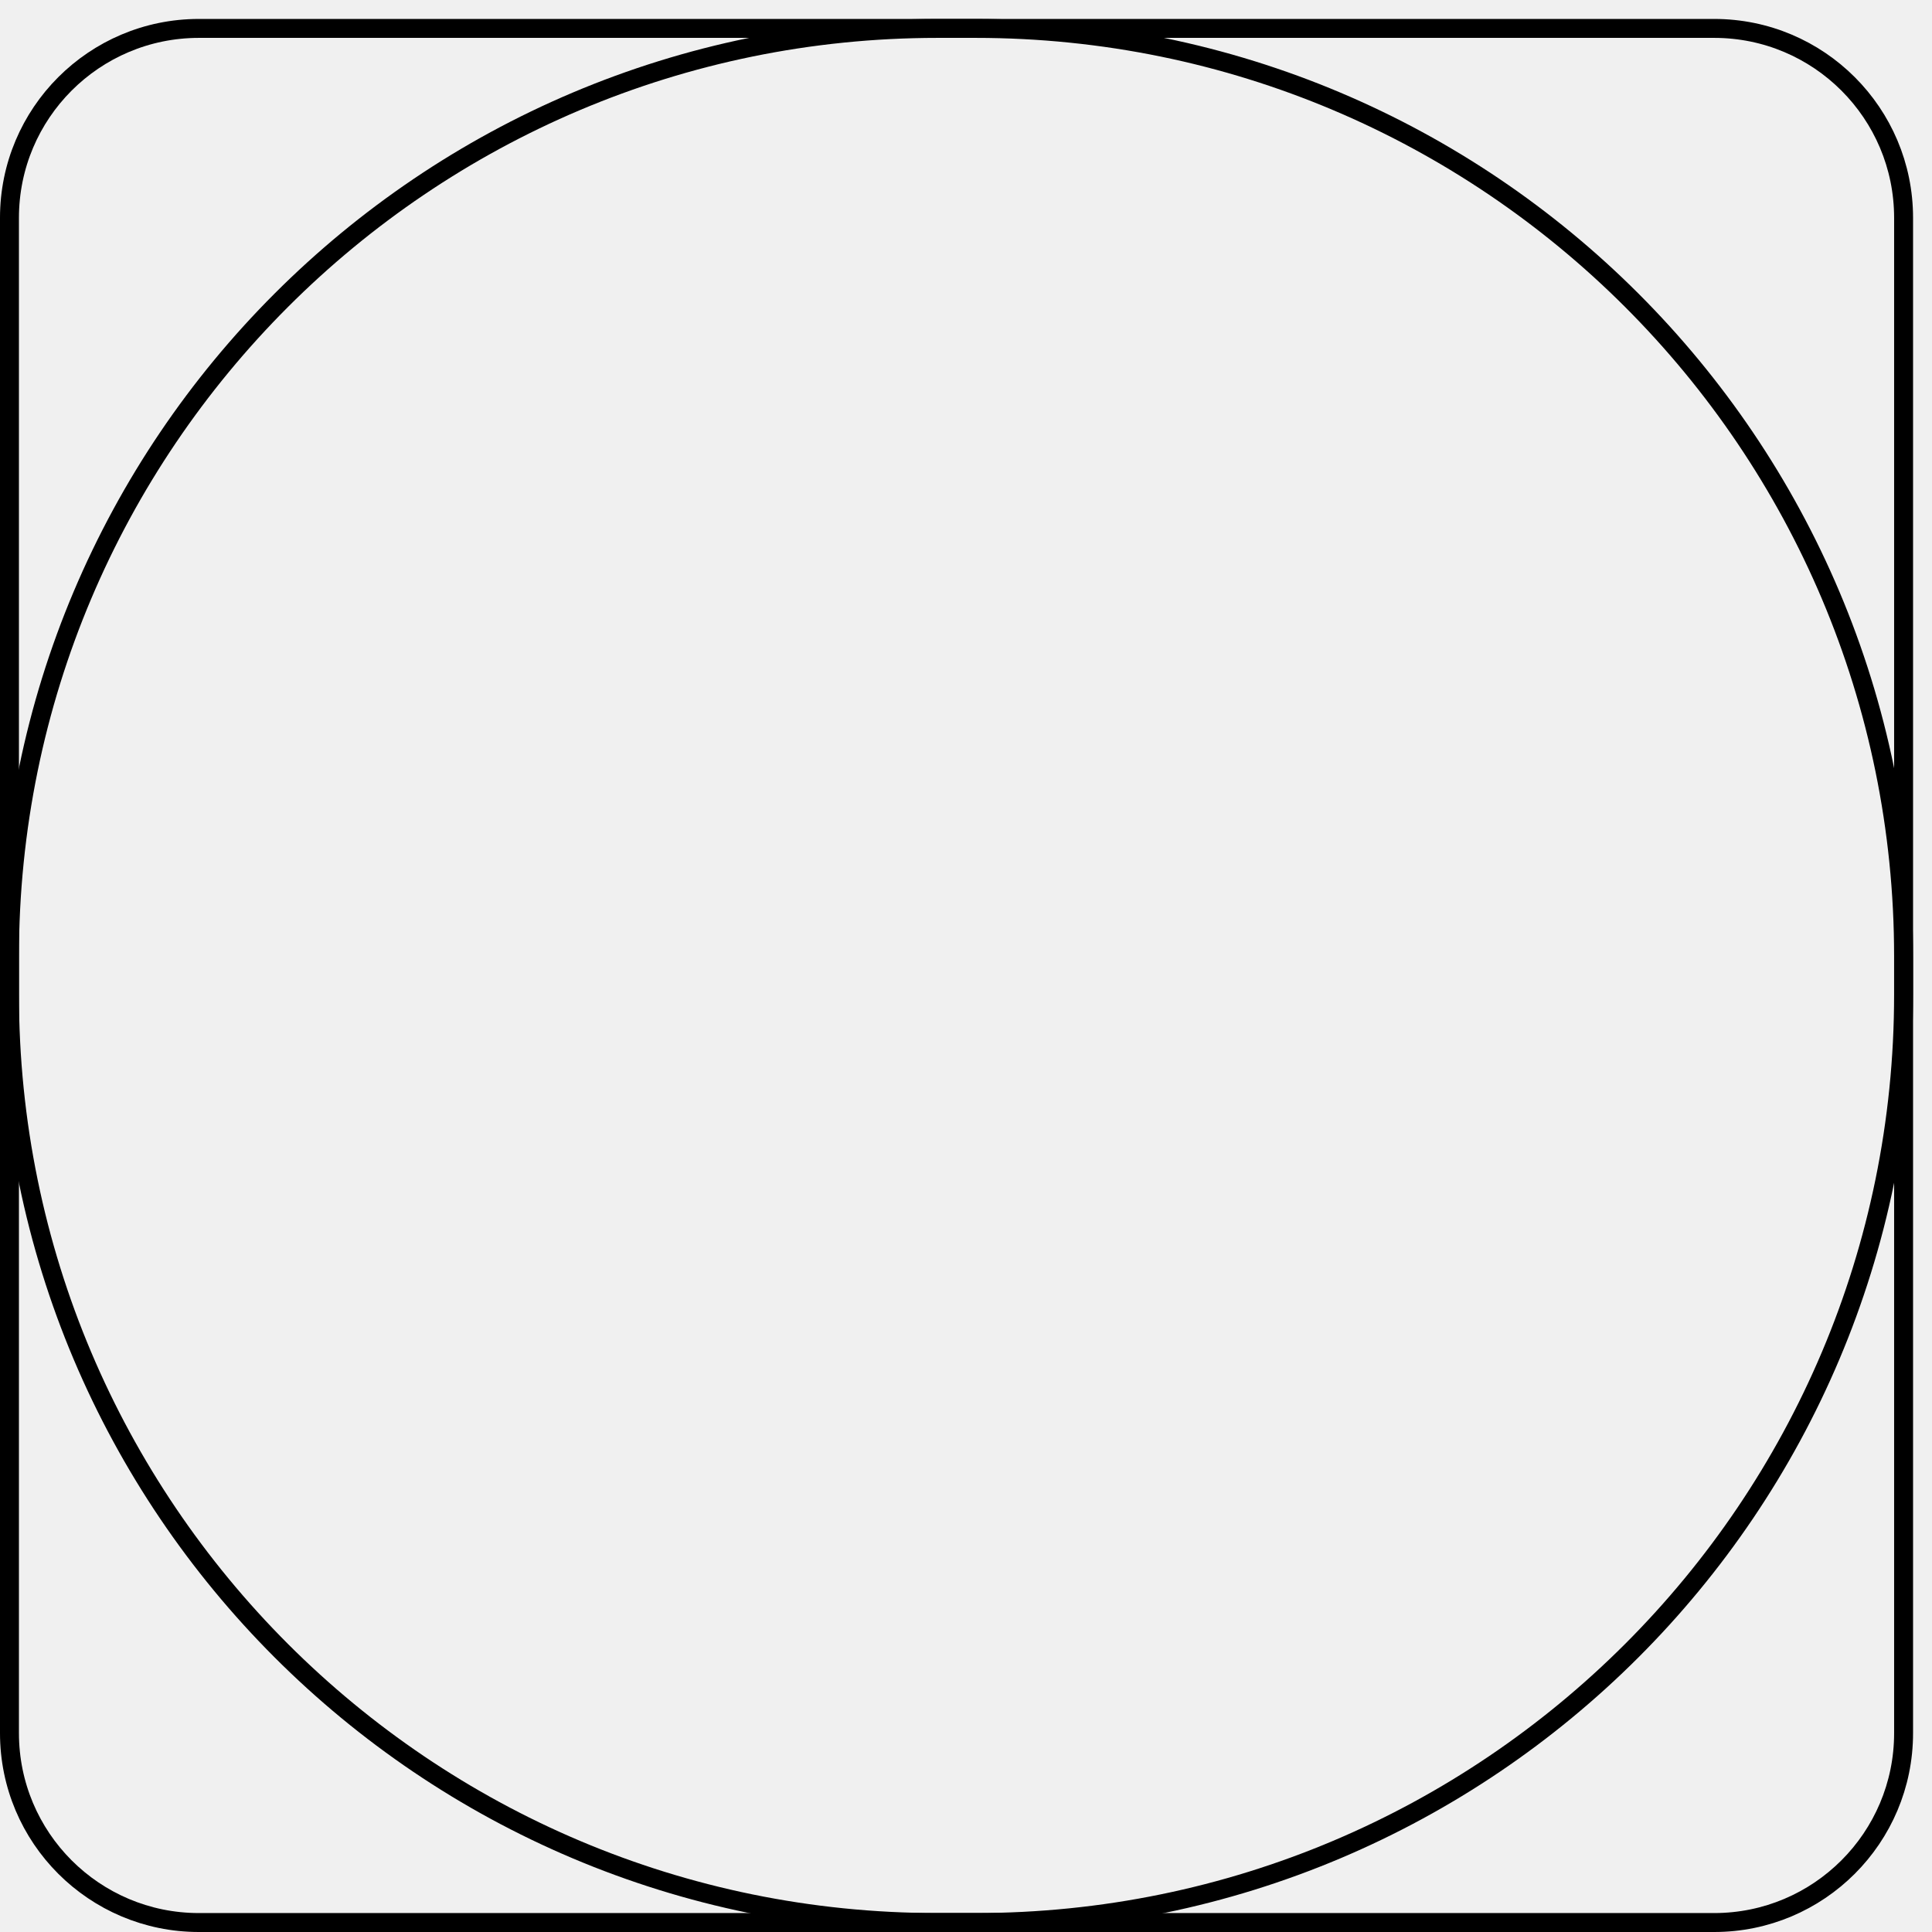
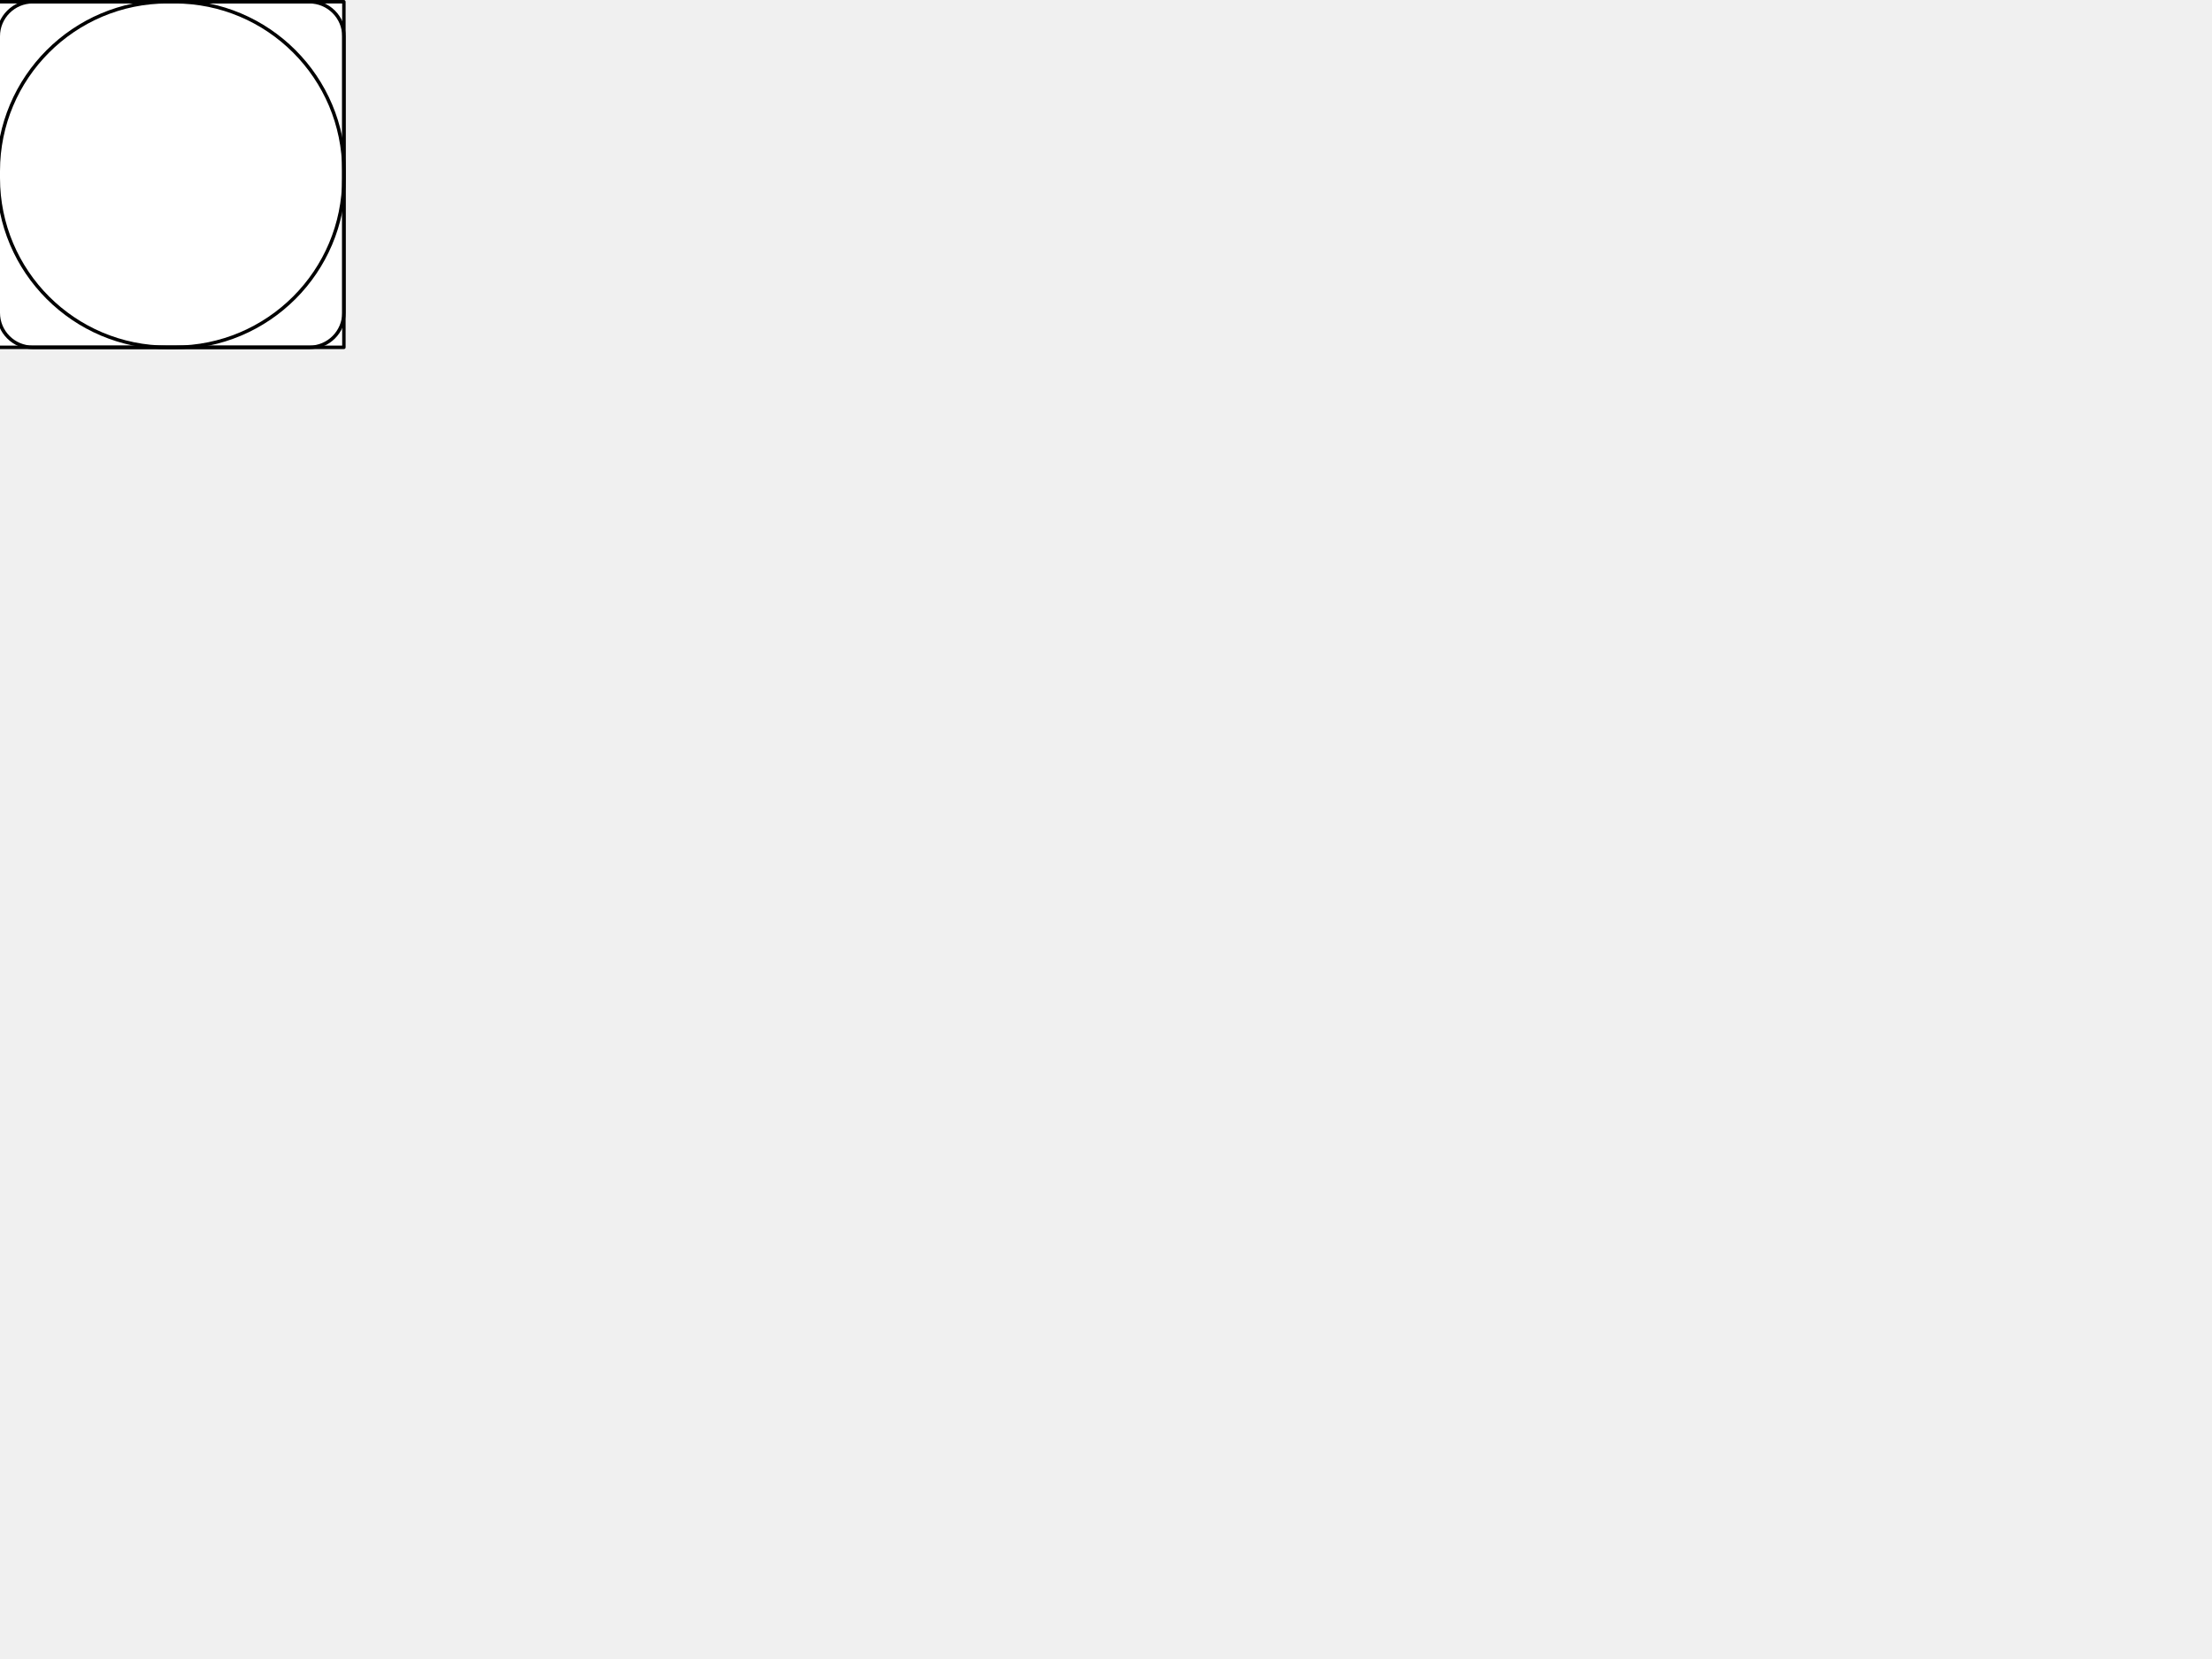
- <svg xmlns="http://www.w3.org/2000/svg" version="1.1" x="0px" y="0px" viewBox="-1 -1 102 102" xml:space="preserve">
+ <svg xmlns="http://www.w3.org/2000/svg" version="1.1" x="0px" y="0px" width="640px" height="480px" viewBox="0 0 640 480" style="enable-background:new 0 0 640 480;" xml:space="preserve">
+   <g id="square">
+     <g>
+       <path style="fill:#FFFFFF;" d="M100,99.99c0,0.005-0.004,0.01-0.01,0.01H0.01C0.004,100,0,99.996,0,99.99V0.01    C0,0.004,0.004,0,0.01,0h99.98C99.996,0,100,0.004,100,0.01V99.99z" />
+       <path style="fill:none;stroke:#000000;stroke-miterlimit:10;" d="M99.5,100.49c0,0.005-0.004,0.01-0.01,0.01H-0.49    c-0.005,0-0.01-0.004-0.01-0.01V0.51c0-0.005,0.004-0.01,0.01-0.01h99.98c0.005,0,0.01,0.004,0.01,0.01V100.49z" />
+     </g>
+   </g>
  <g id="roundrect">
    <g>
      <path style="fill:none;stroke:#000000;stroke-miterlimit:10;" d="M99.5,90.5c0,5.523-4.477,10-10,10h-80c-5.523,0-10-4.477-10-10    v-80c0-5.523,4.477-10,10-10h80c5.523,0,10,4.477,10,10V90.5z" />
    </g>
  </g>
  <g id="circle">
    <g>
      <path style="fill:none;stroke:#000000;stroke-miterlimit:10;" d="M99.5,51.5c0,27.062-21.938,49-49,49h-2    c-27.062,0-49-21.938-49-49v-2c0-27.062,21.938-49,49-49h2c27.062,0,49,21.938,49,49V51.5z" />
    </g>
  </g>
</svg>
